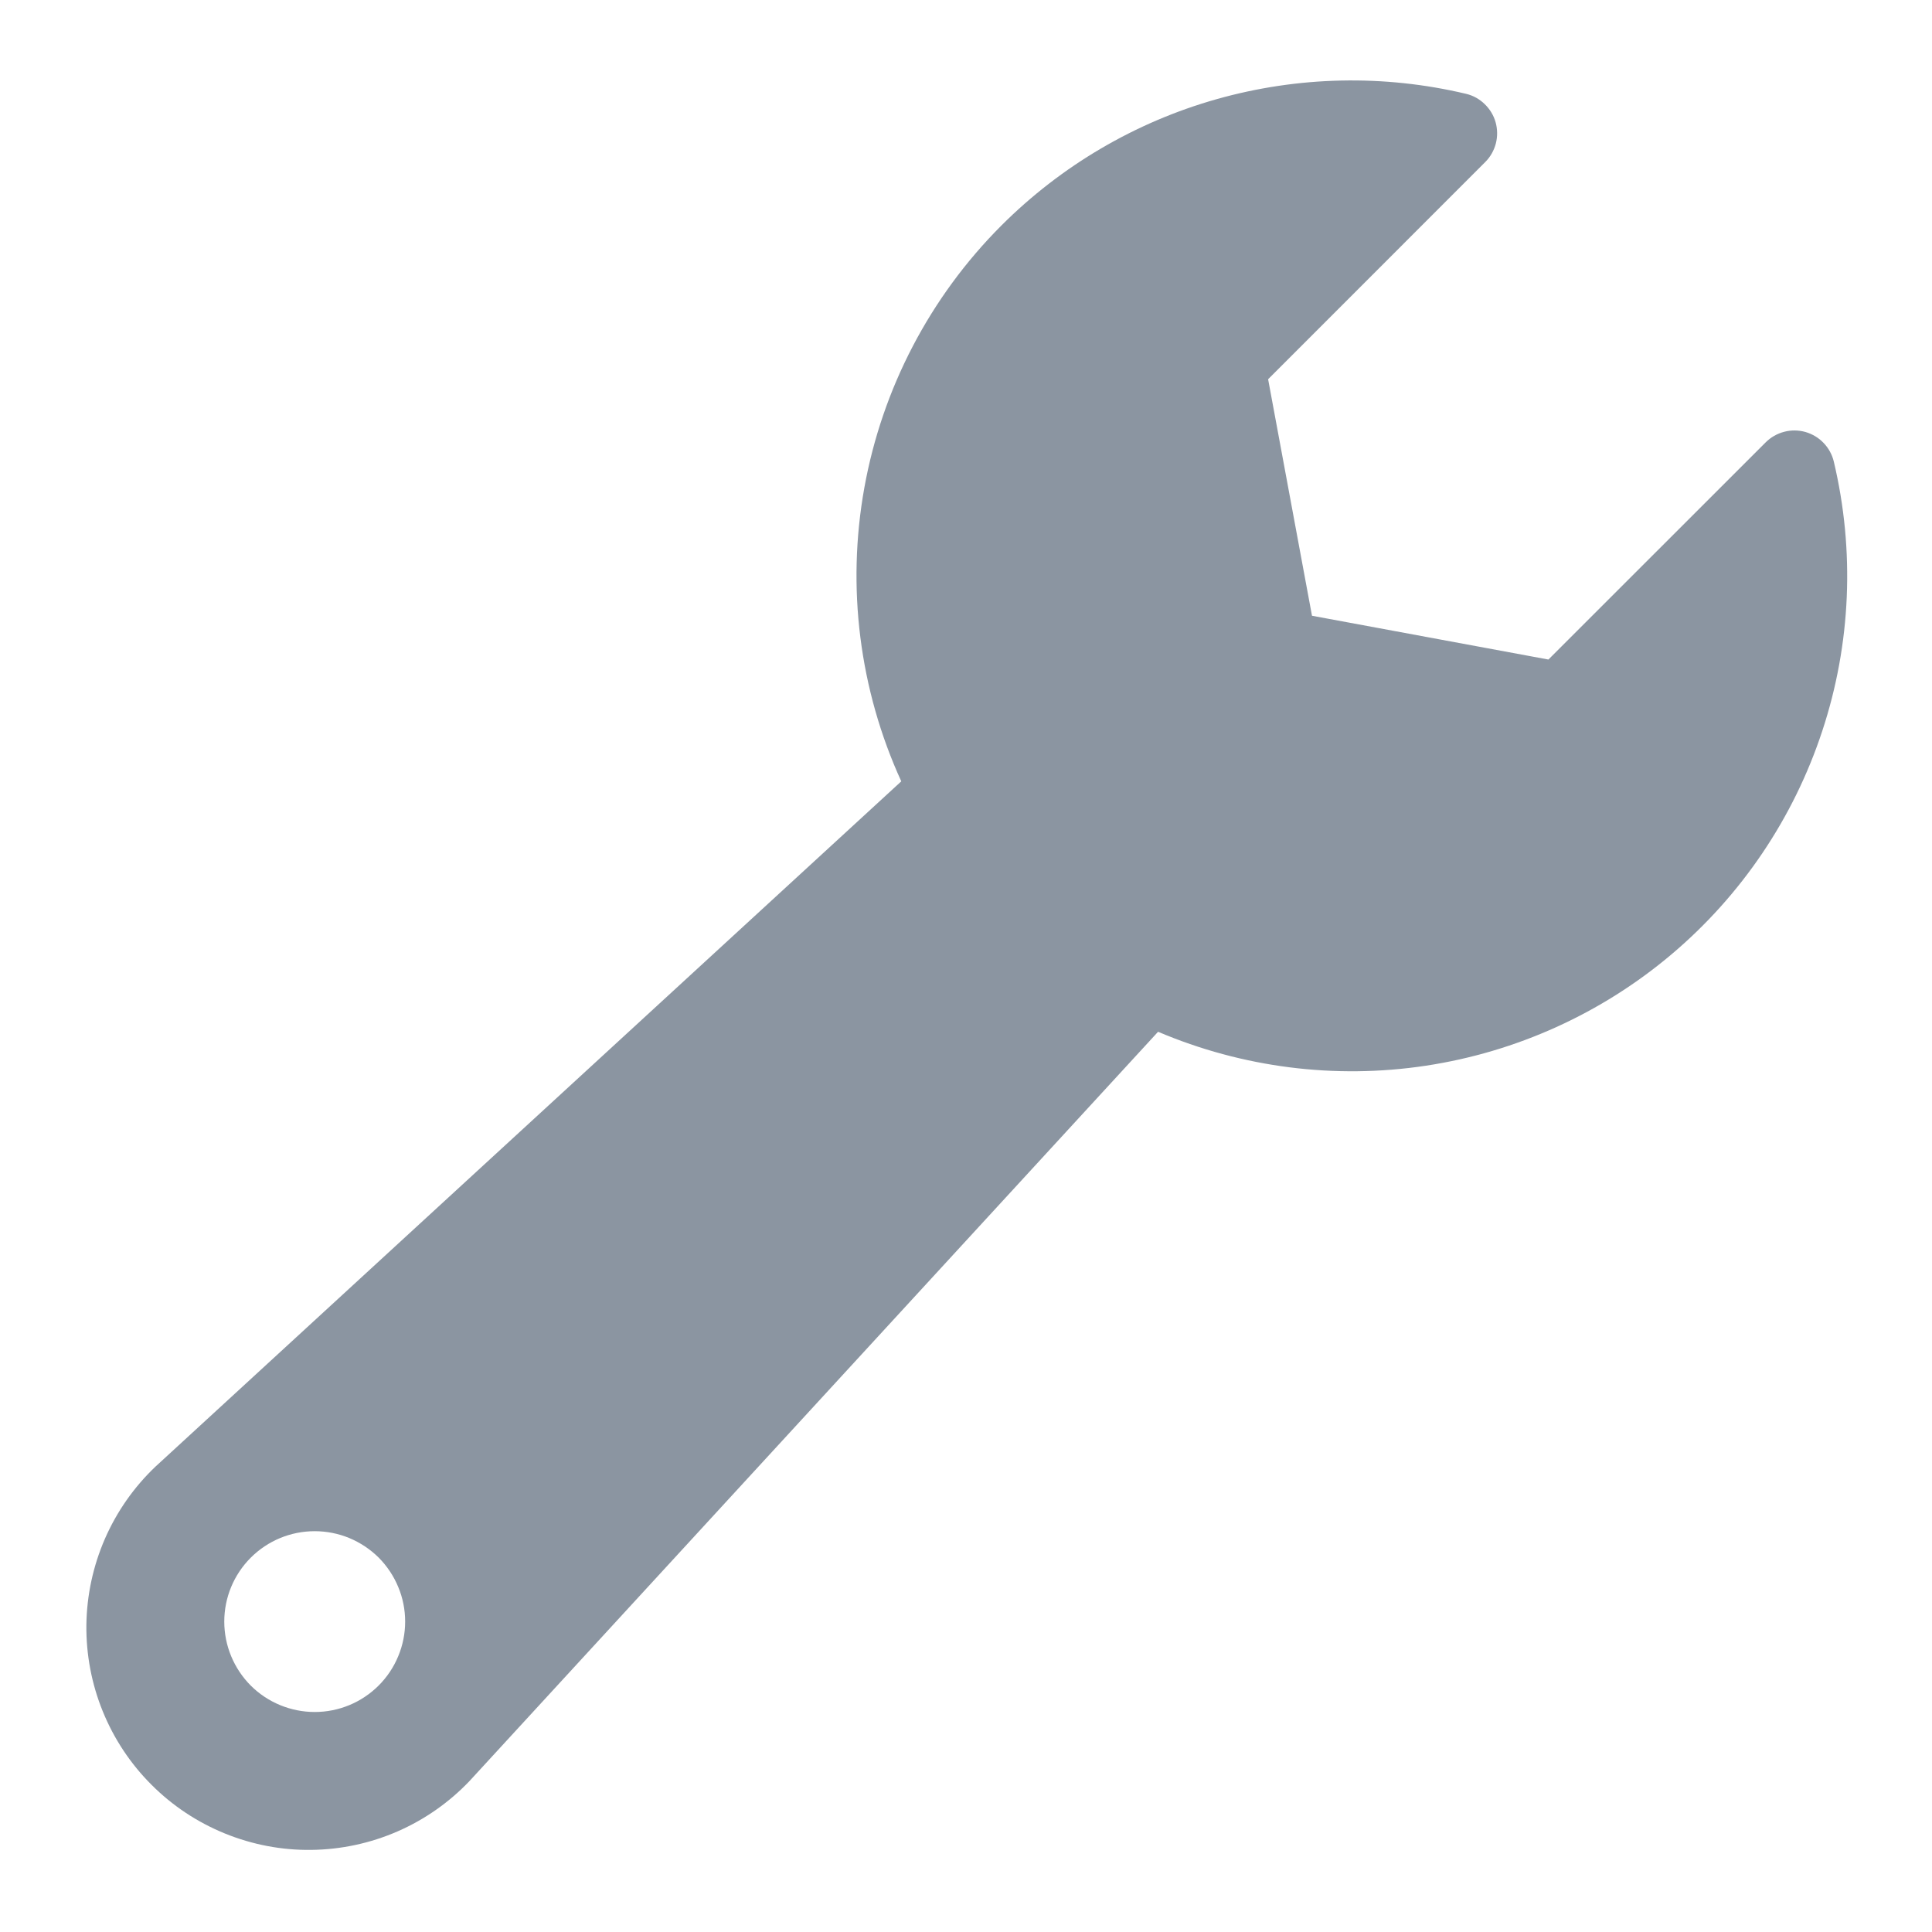
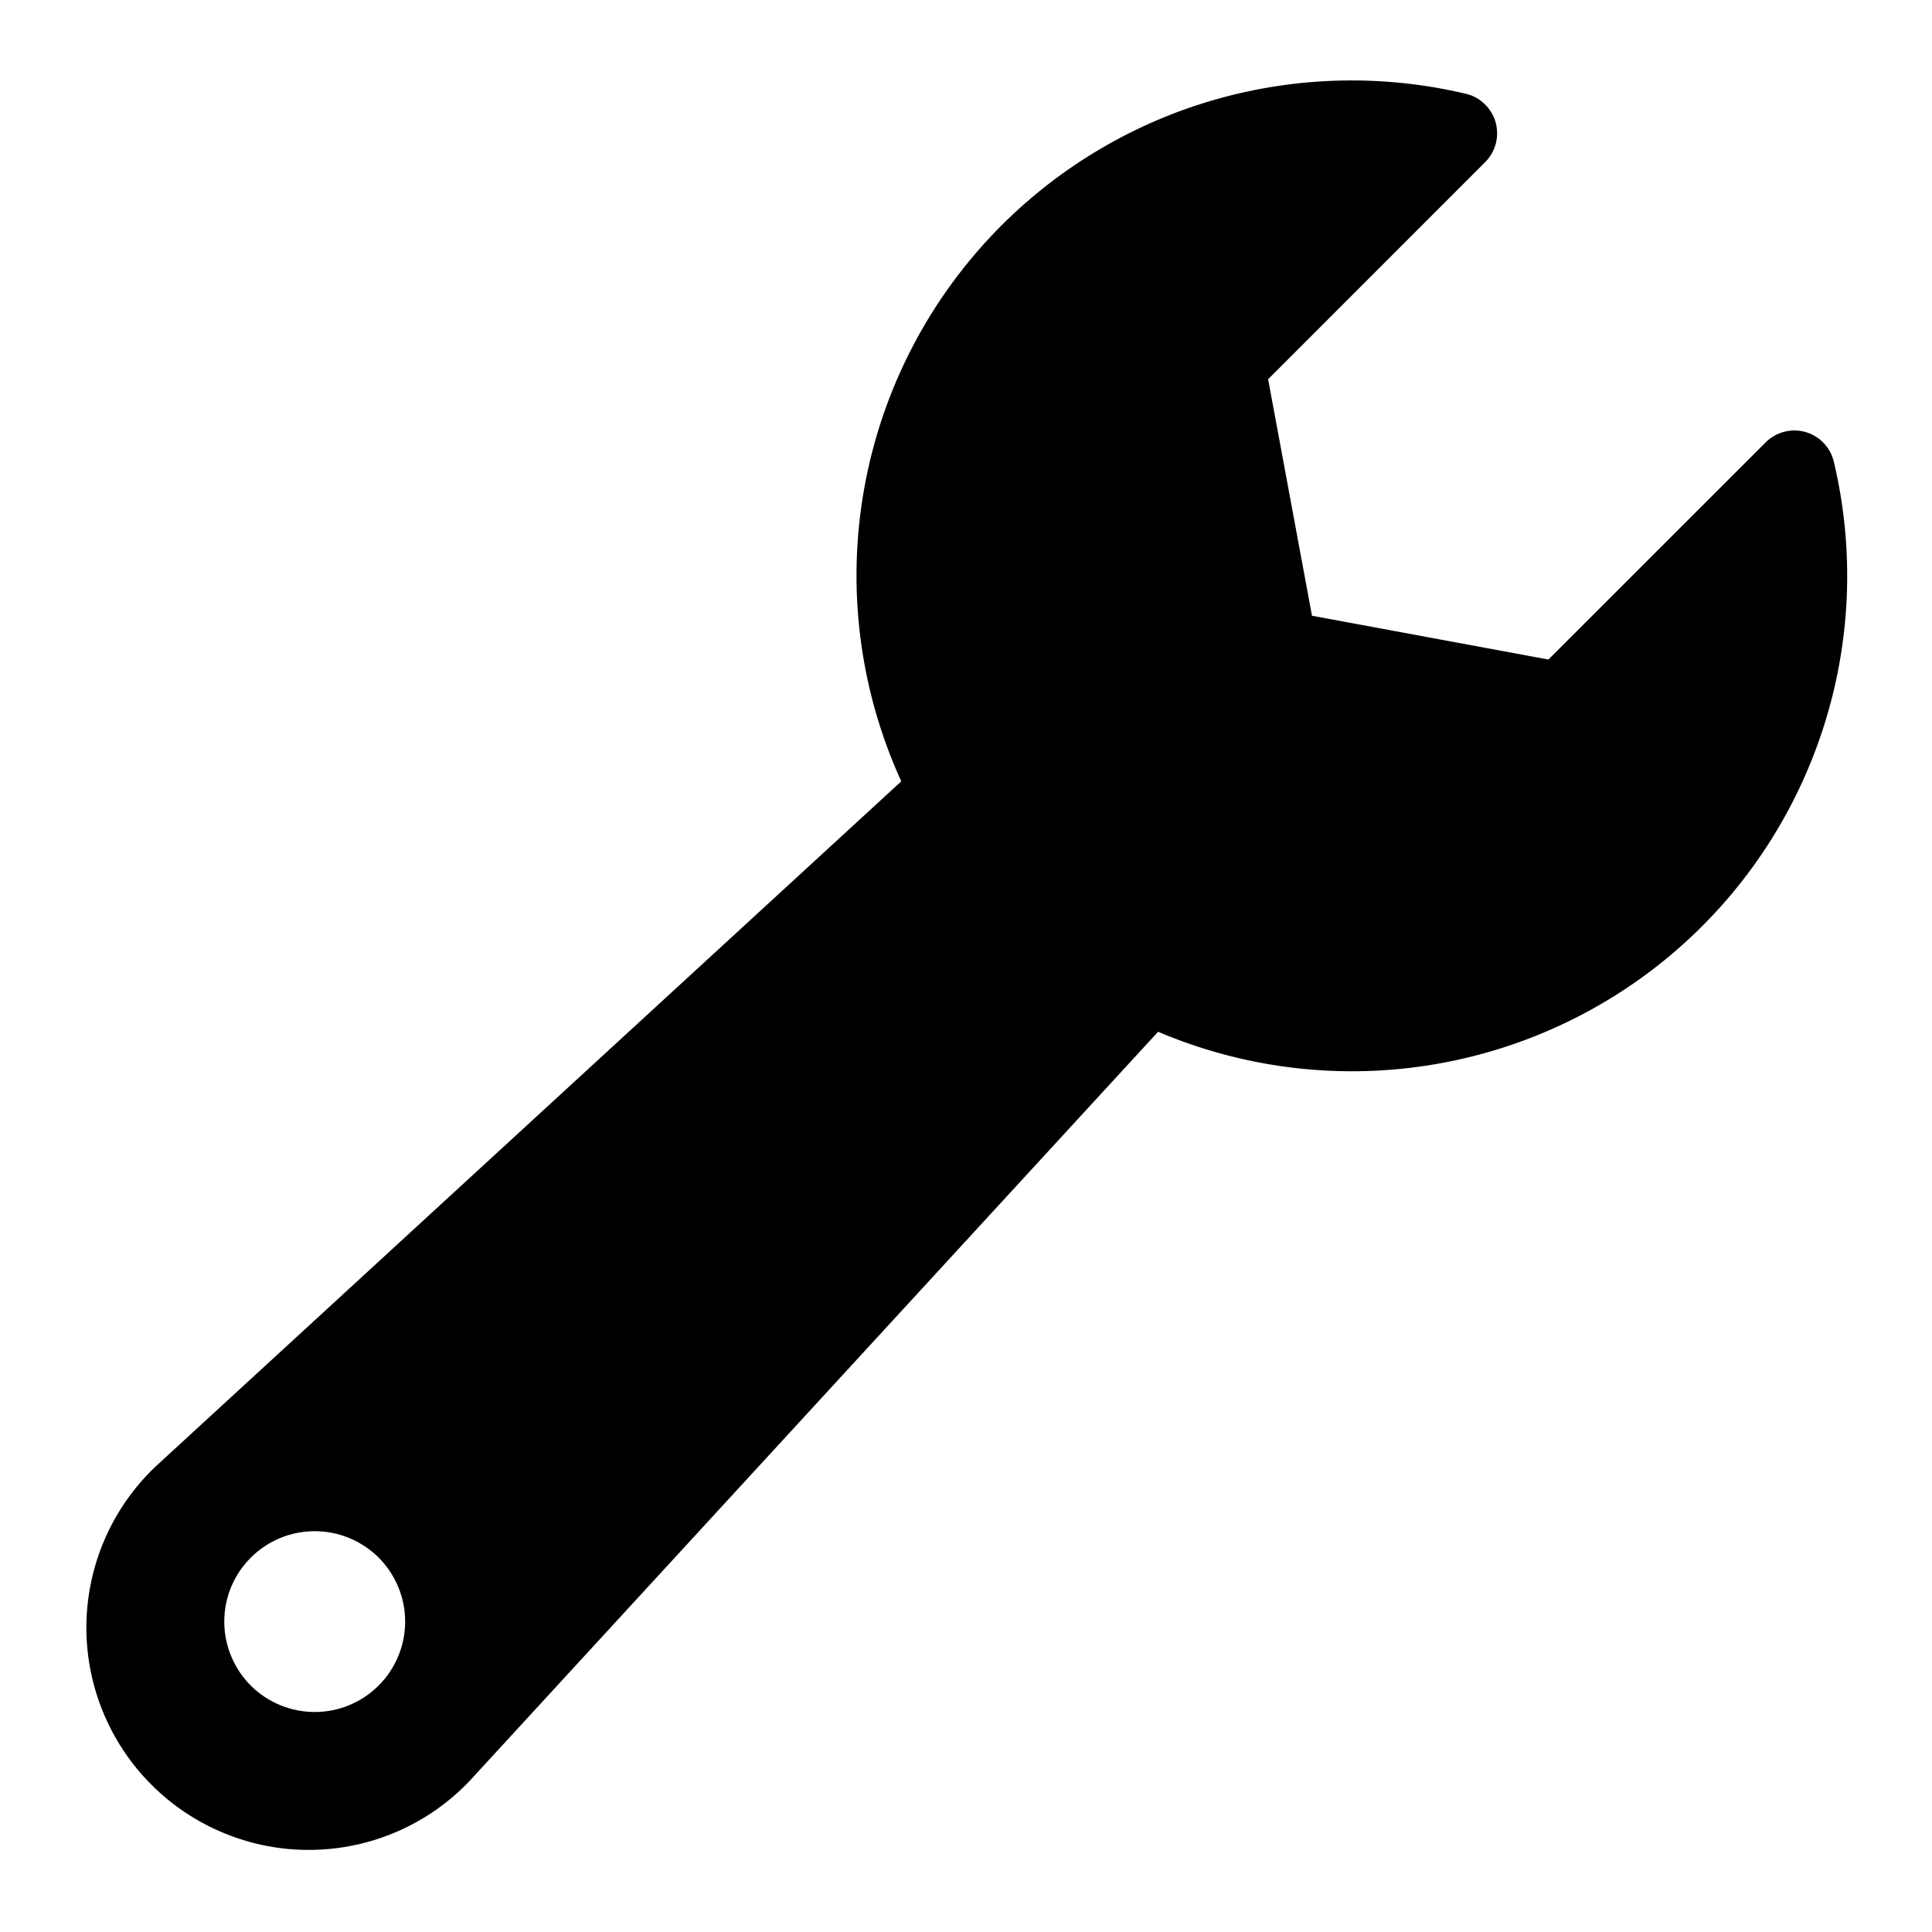
<svg xmlns="http://www.w3.org/2000/svg" width="24" height="24" viewBox="0 0 24 24" fill="none">
  <g id="icon-metal-mono">
-     <path id="Vector" fill-rule="evenodd" clip-rule="evenodd" d="M4.704 20.938C4.493 21.149 4.208 21.267 3.91 21.267C3.612 21.267 3.326 21.149 3.115 20.939C2.905 20.728 2.786 20.442 2.786 20.144C2.786 19.846 2.904 19.561 3.115 19.35C3.326 19.139 3.611 19.021 3.909 19.021C4.057 19.021 4.203 19.05 4.339 19.106C4.475 19.163 4.599 19.245 4.704 19.349C4.808 19.454 4.891 19.578 4.947 19.714C5.004 19.85 5.033 19.996 5.033 20.144C5.033 20.291 5.004 20.437 4.947 20.574C4.891 20.71 4.808 20.834 4.704 20.938ZM22.78 5.733C22.759 5.646 22.715 5.566 22.653 5.502C22.591 5.437 22.513 5.391 22.427 5.366C22.34 5.342 22.25 5.341 22.163 5.364C22.076 5.387 21.997 5.432 21.934 5.495L19.235 8.193L16.298 7.649L15.753 4.711L18.452 2.011C18.515 1.948 18.559 1.869 18.582 1.782C18.604 1.696 18.603 1.605 18.579 1.519C18.555 1.433 18.508 1.356 18.444 1.294C18.38 1.231 18.301 1.187 18.214 1.166C17.192 0.923 16.124 0.946 15.113 1.232C14.102 1.518 13.182 2.059 12.439 2.802C11.553 3.689 10.959 4.826 10.737 6.06C10.515 7.293 10.675 8.566 11.196 9.706L1.93 18.22C1.663 18.474 1.45 18.779 1.303 19.116C1.156 19.454 1.078 19.817 1.073 20.186C1.069 20.554 1.138 20.919 1.277 21.26C1.416 21.601 1.621 21.911 1.882 22.171C2.142 22.432 2.452 22.637 2.793 22.776C3.134 22.915 3.499 22.985 3.867 22.98C4.235 22.976 4.599 22.898 4.937 22.751C5.274 22.604 5.579 22.391 5.833 22.124L14.386 12.817C15.434 13.262 16.584 13.409 17.71 13.239C18.835 13.069 19.892 12.591 20.762 11.857C21.632 11.123 22.281 10.162 22.637 9.08C22.994 7.999 23.043 6.841 22.78 5.733Z" fill="#8B95A1" />
+     <path id="Vector" fill-rule="evenodd" clip-rule="evenodd" d="M4.704 20.938C4.493 21.149 4.208 21.267 3.91 21.267C3.612 21.267 3.326 21.149 3.115 20.939C2.905 20.728 2.786 20.442 2.786 20.144C2.786 19.846 2.904 19.561 3.115 19.35C3.326 19.139 3.611 19.021 3.909 19.021C4.057 19.021 4.203 19.05 4.339 19.106C4.475 19.163 4.599 19.245 4.704 19.349C4.808 19.454 4.891 19.578 4.947 19.714C5.004 19.85 5.033 19.996 5.033 20.144C5.033 20.291 5.004 20.437 4.947 20.574C4.891 20.71 4.808 20.834 4.704 20.938ZM22.78 5.733C22.759 5.646 22.715 5.566 22.653 5.502C22.591 5.437 22.513 5.391 22.427 5.366C22.34 5.342 22.25 5.341 22.163 5.364C22.076 5.387 21.997 5.432 21.934 5.495L19.235 8.193L16.298 7.649L15.753 4.711L18.452 2.011C18.515 1.948 18.559 1.869 18.582 1.782C18.604 1.696 18.603 1.605 18.579 1.519C18.555 1.433 18.508 1.356 18.444 1.294C18.38 1.231 18.301 1.187 18.214 1.166C17.192 0.923 16.124 0.946 15.113 1.232C14.102 1.518 13.182 2.059 12.439 2.802C11.553 3.689 10.959 4.826 10.737 6.06C10.515 7.293 10.675 8.566 11.196 9.706L1.93 18.22C1.663 18.474 1.45 18.779 1.303 19.116C1.156 19.454 1.078 19.817 1.073 20.186C1.069 20.554 1.138 20.919 1.277 21.26C1.416 21.601 1.621 21.911 1.882 22.171C2.142 22.432 2.452 22.637 2.793 22.776C3.134 22.915 3.499 22.985 3.867 22.98C4.235 22.976 4.599 22.898 4.937 22.751C5.274 22.604 5.579 22.391 5.833 22.124L14.386 12.817C15.434 13.262 16.584 13.409 17.71 13.239C18.835 13.069 19.892 12.591 20.762 11.857C21.632 11.123 22.281 10.162 22.637 9.08C22.994 7.999 23.043 6.841 22.78 5.733Z" fill="currentColor" />
  </g>
</svg>
